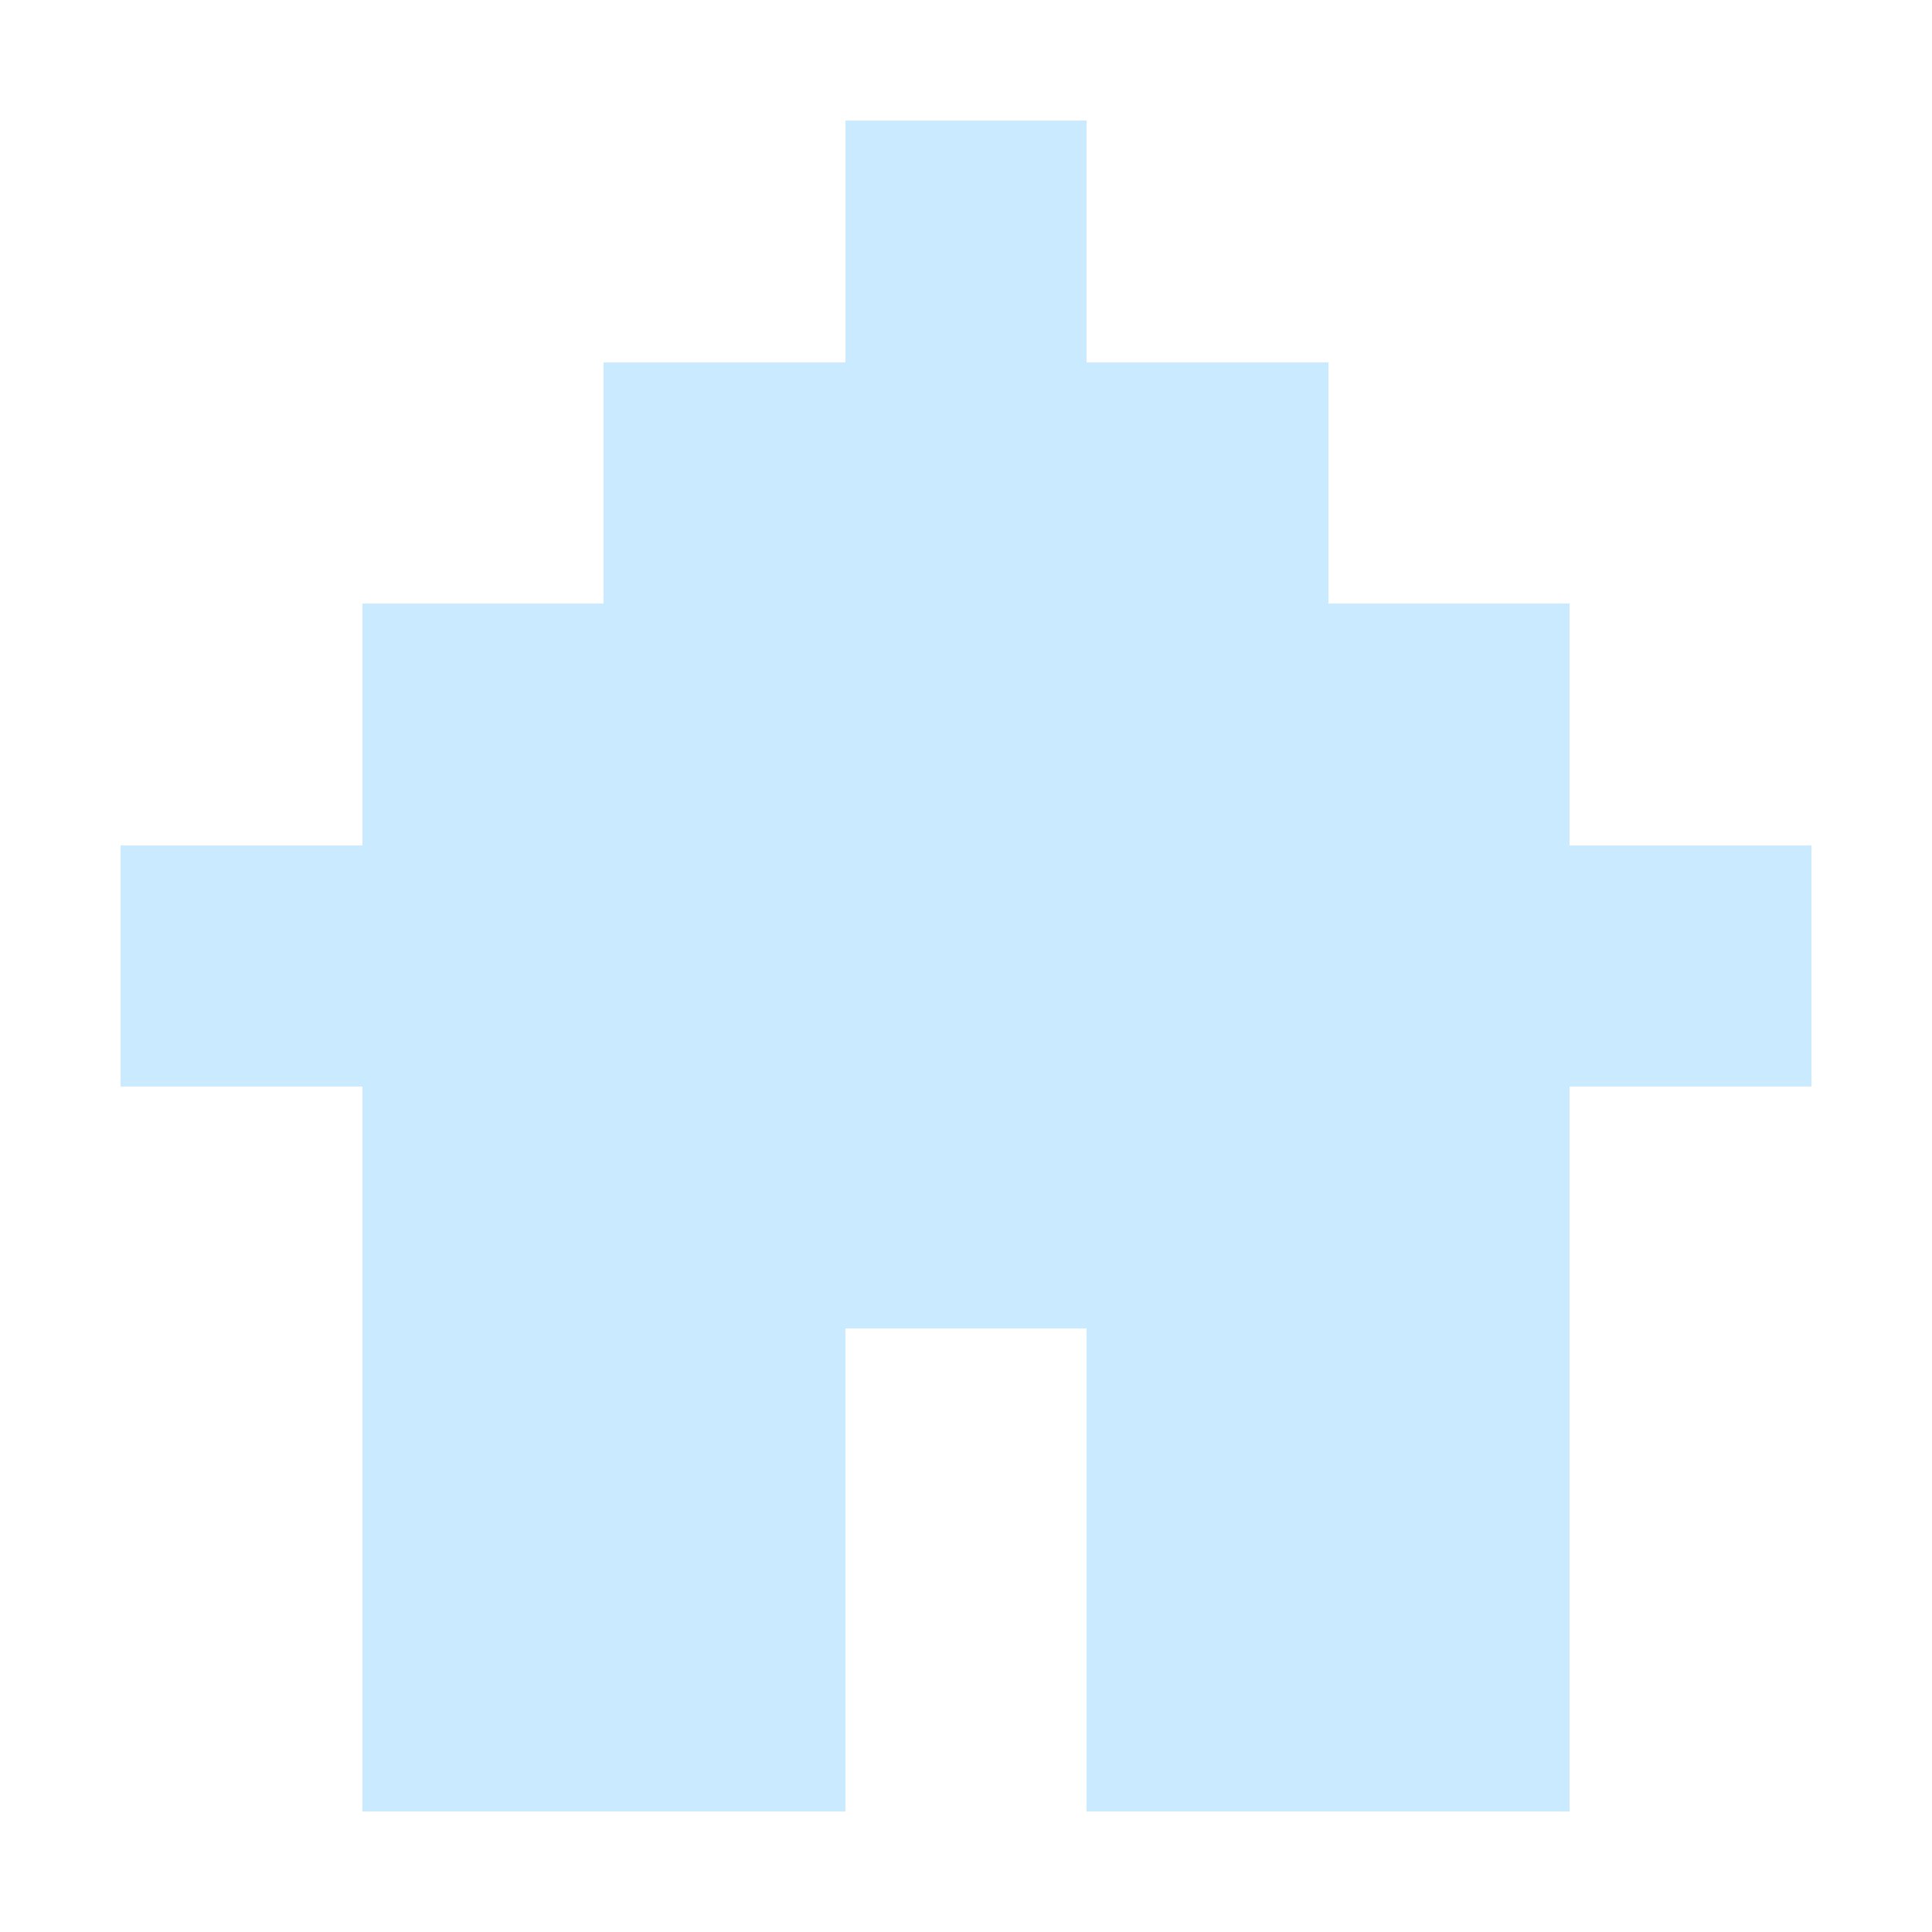
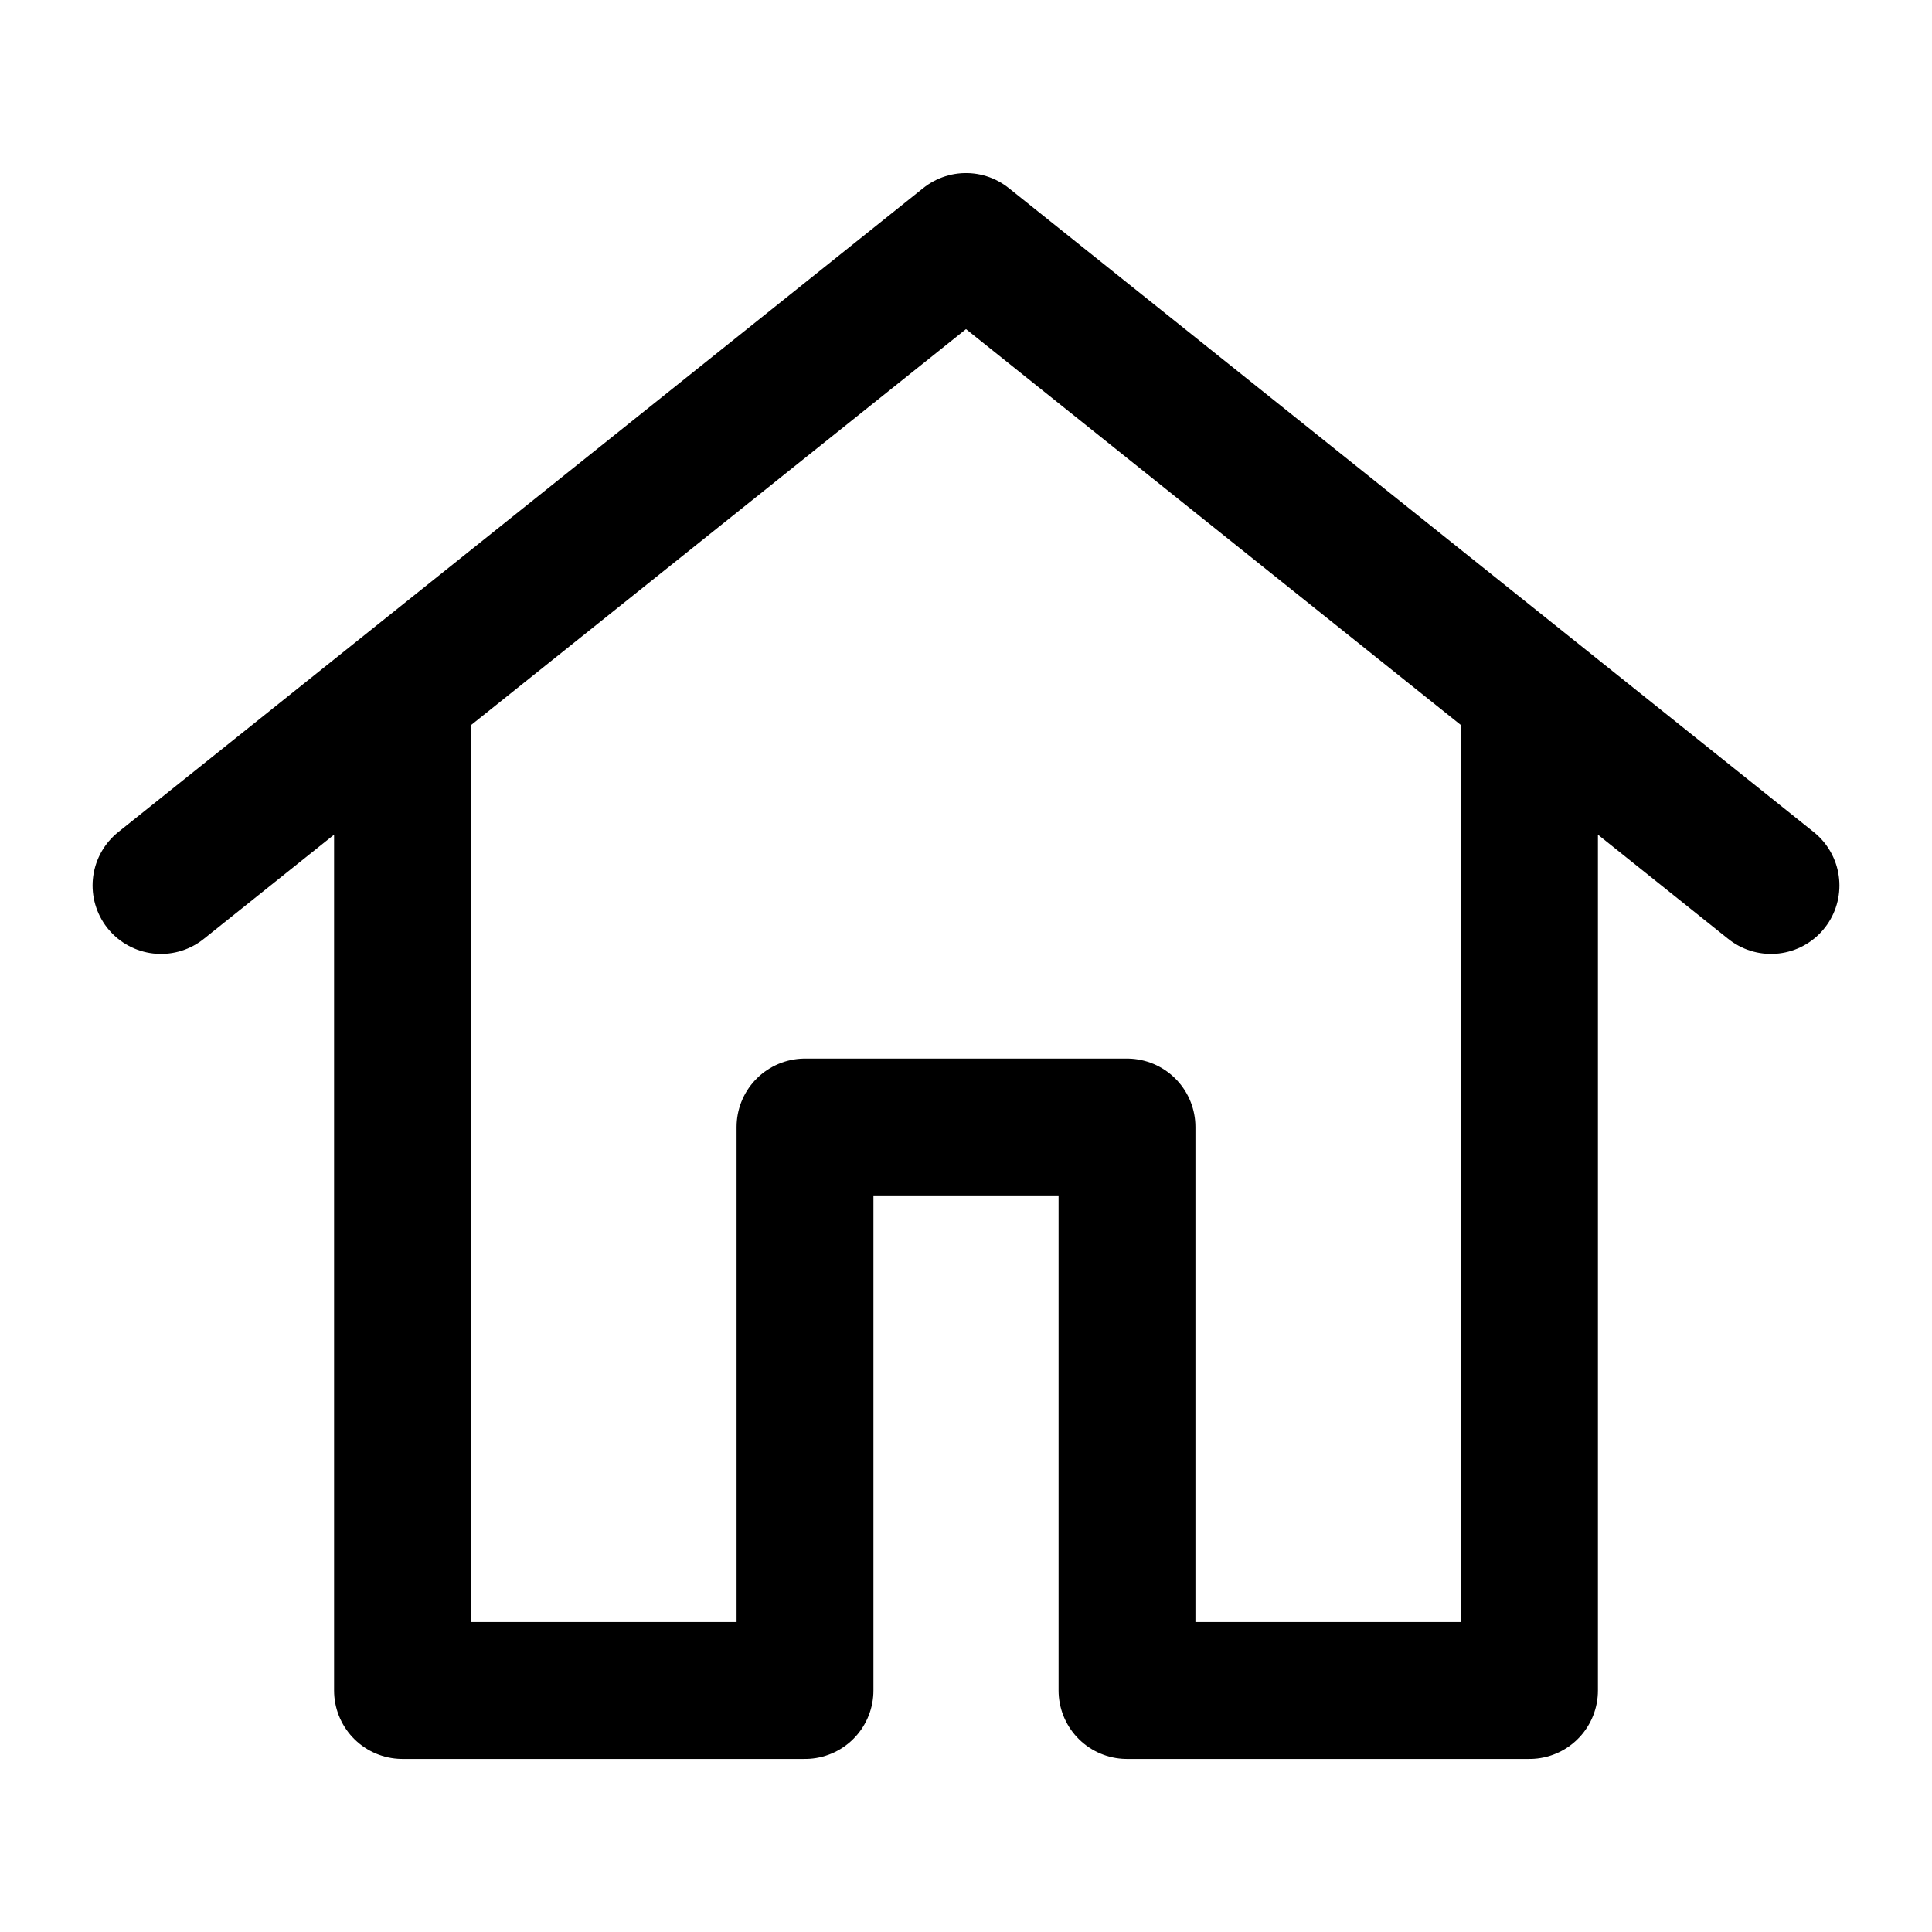
- <svg xmlns="http://www.w3.org/2000/svg" viewBox="0 0 16 16" shape-rendering="crispEdges">
-   <path fill="#c9eaff" fill-rule="evenodd" d="M7 1h2v2h2v2h2v2h2v2h-2v6H9v-4H7v4H3V9H1V7h2V5h2V3h2z" />
+ <svg xmlns="http://www.w3.org/2000/svg" viewBox="0 0 24 24" fill="none" stroke="currentColor" stroke-width="1.7" stroke-linecap="round" stroke-linejoin="round">
+   <path d="m2 11 10-8 10 8M5 9v12h5v-7h4v7h5V9" />
</svg>
